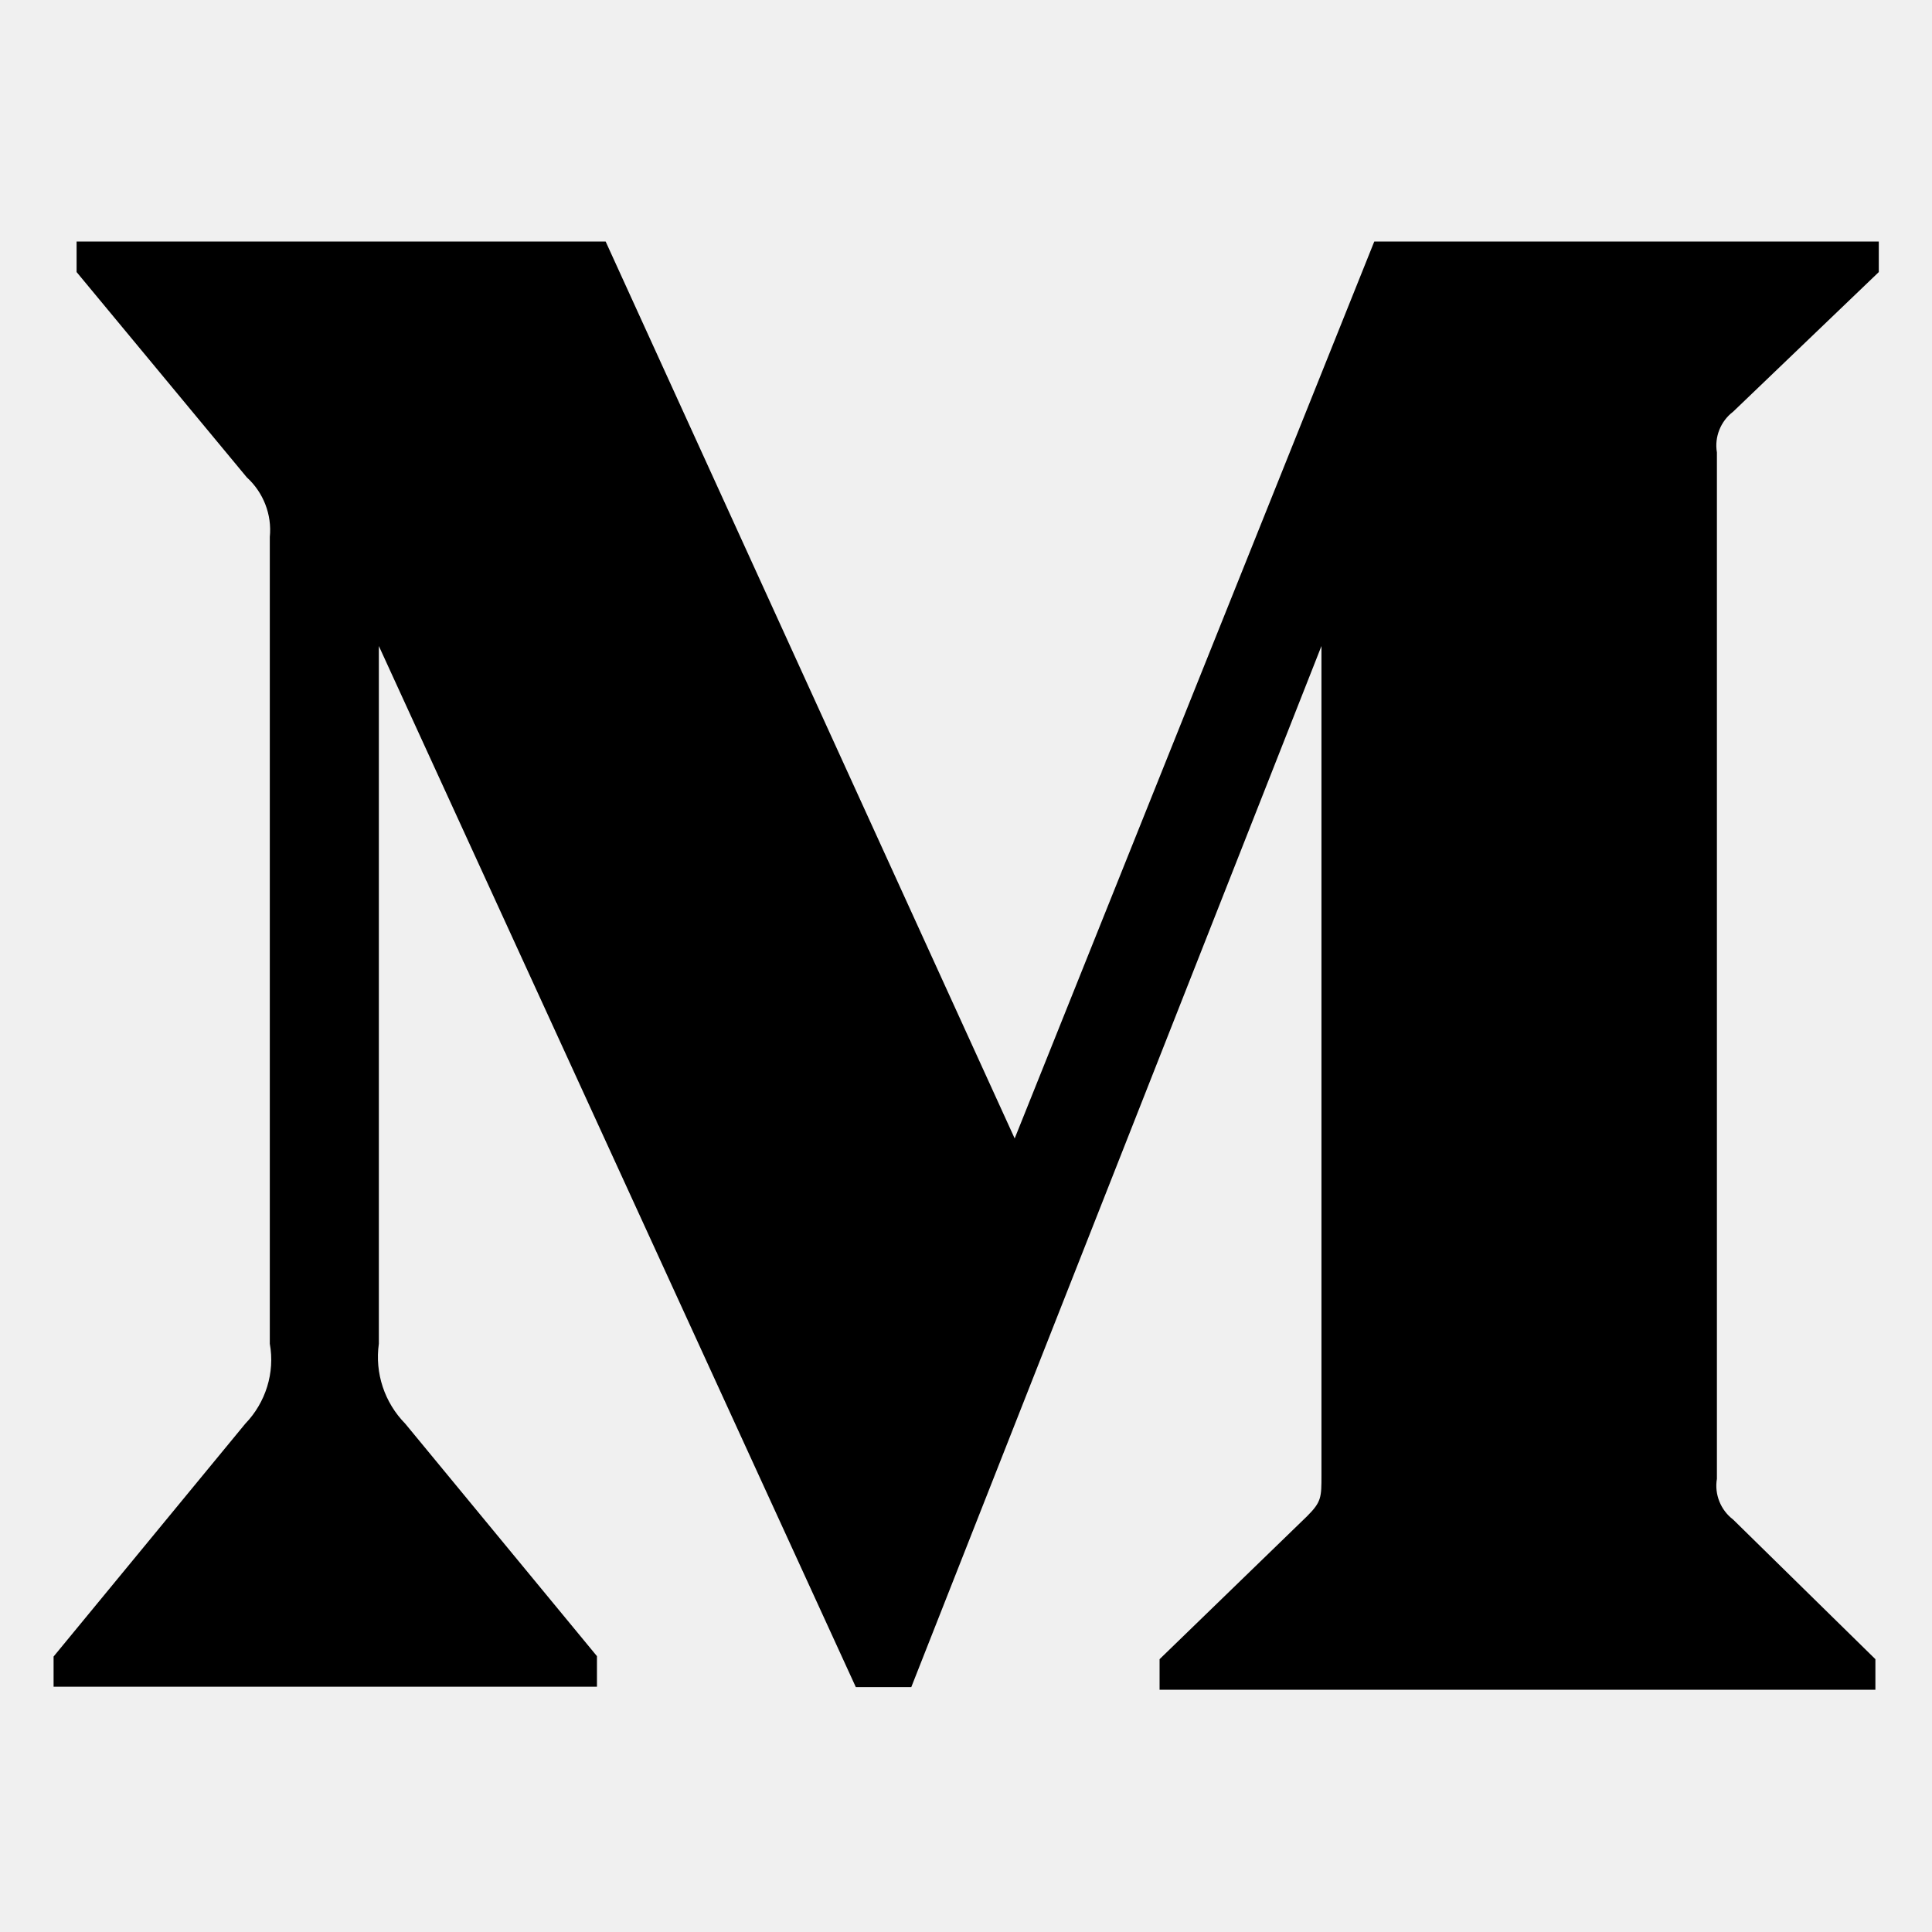
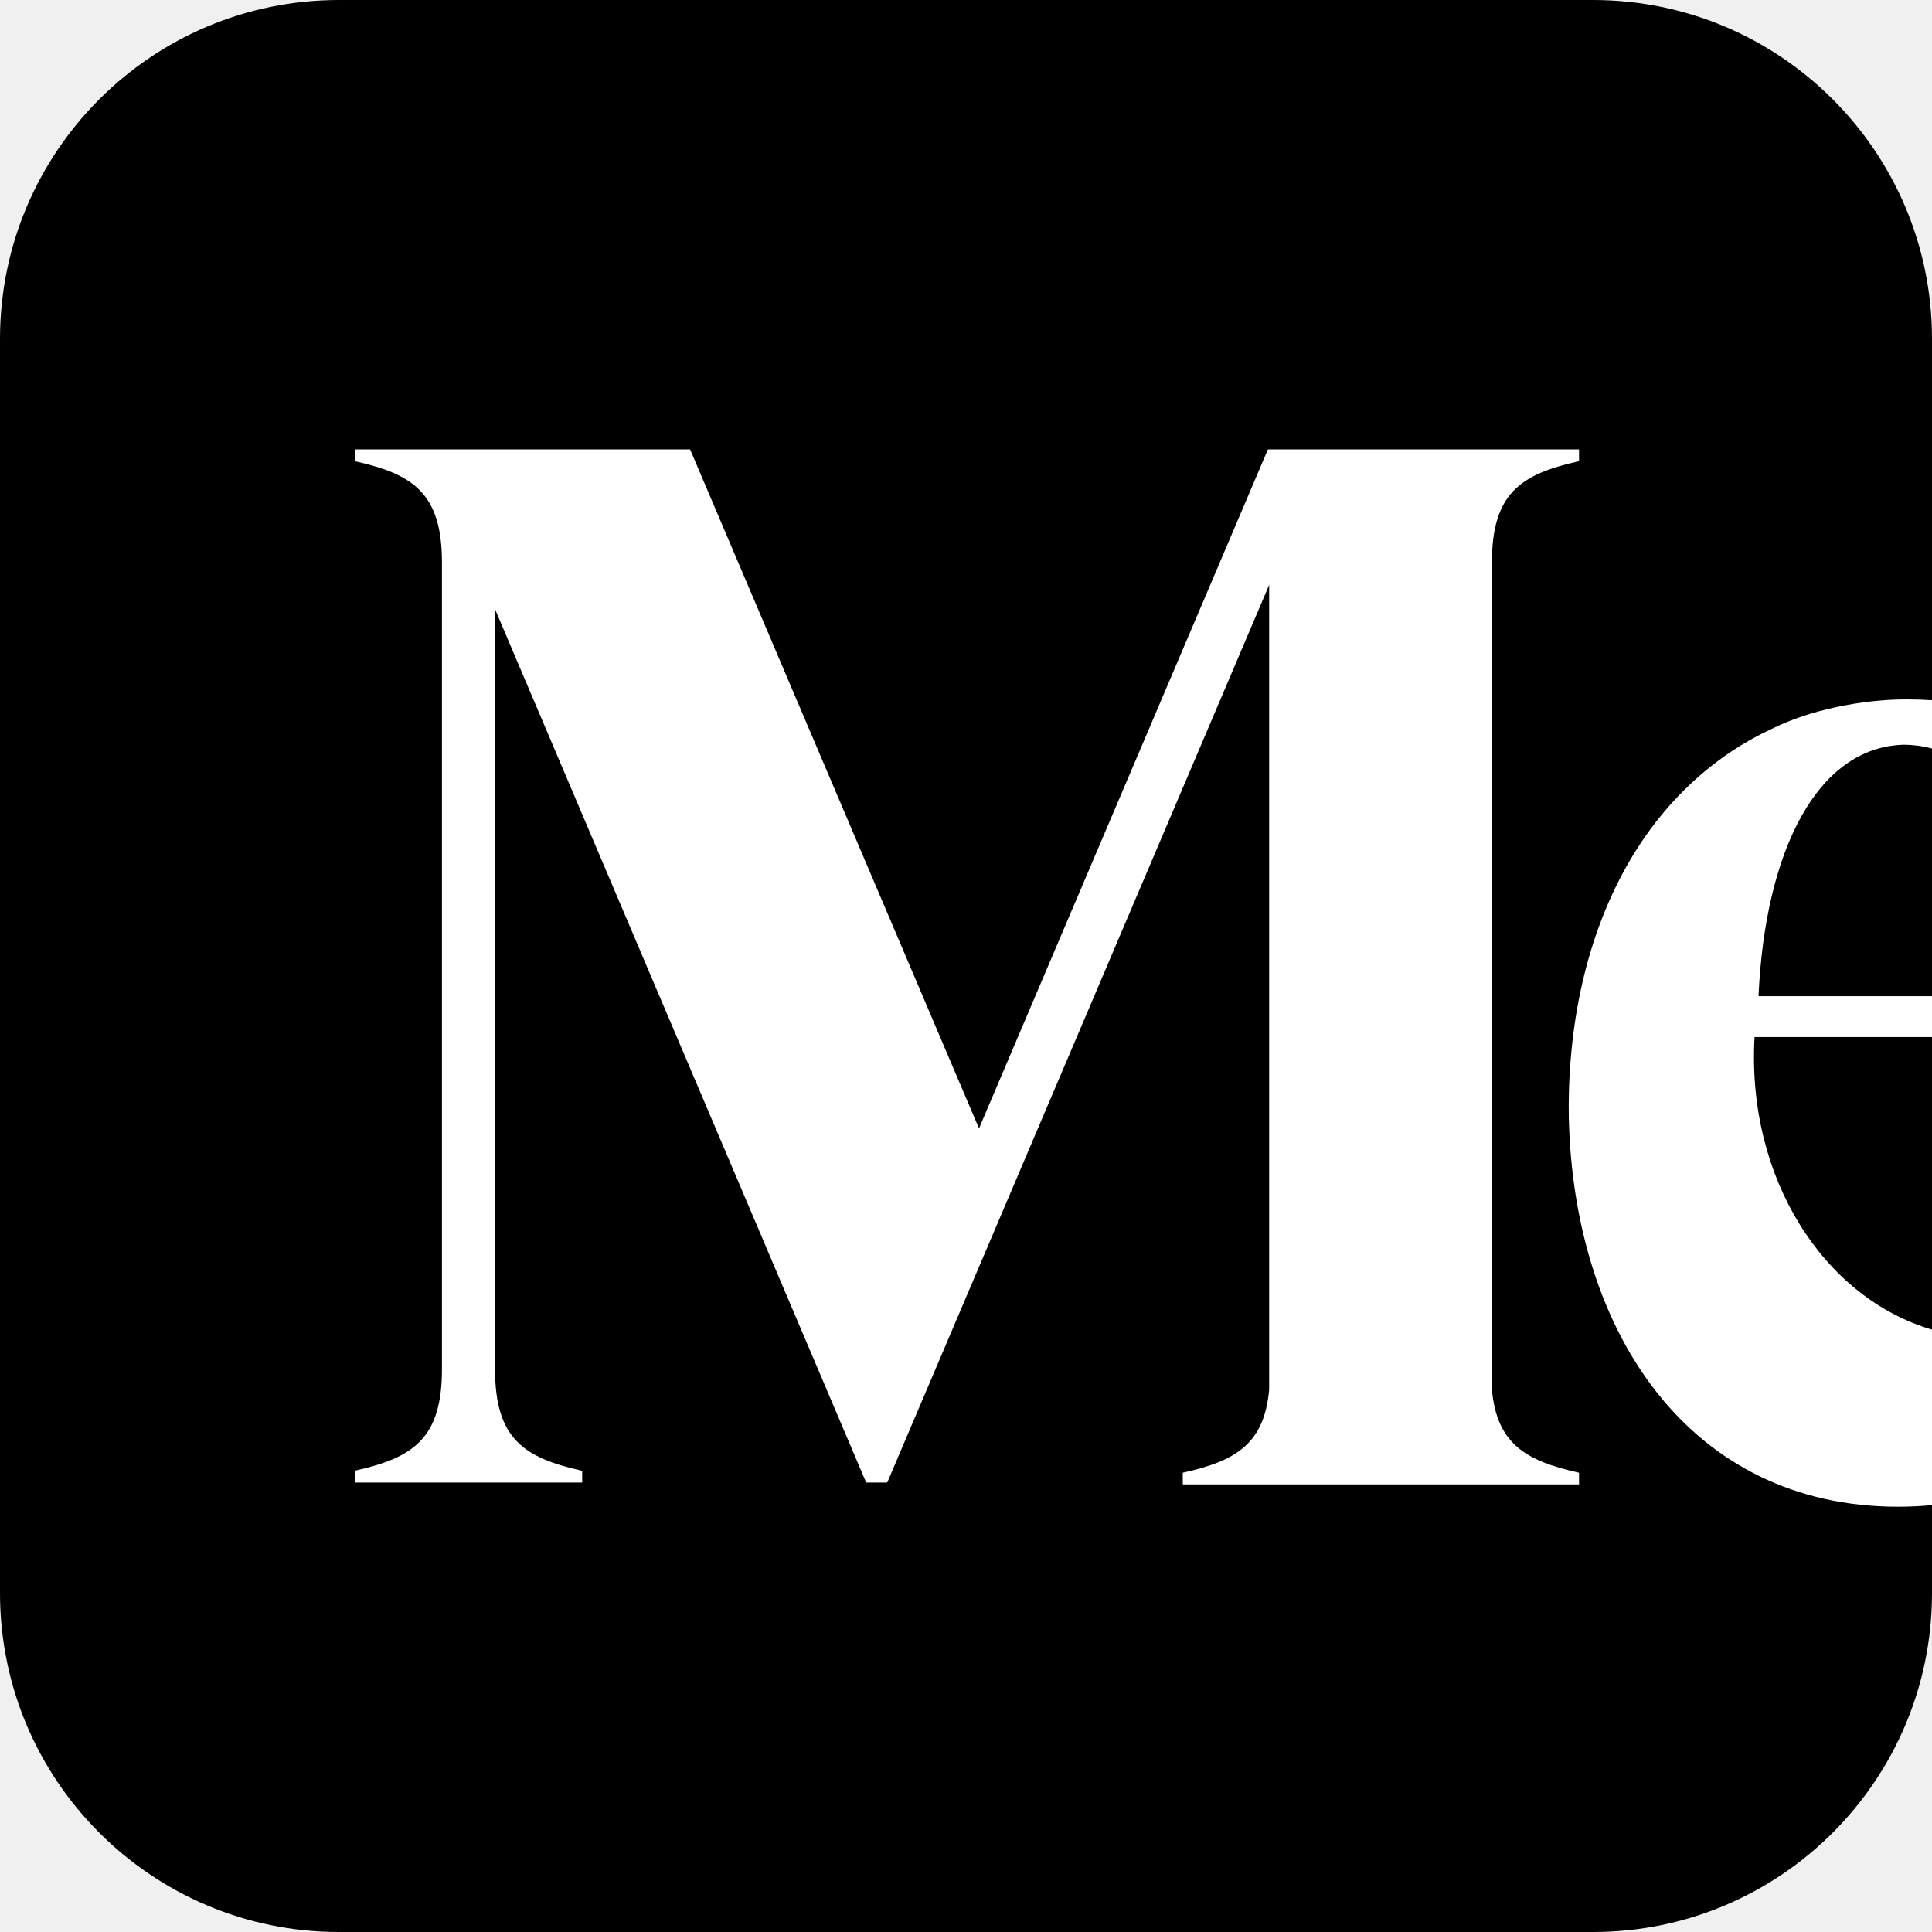
- <svg xmlns="http://www.w3.org/2000/svg" viewBox="0 0 512 512">
-   <path d="M71.5 142.3c.6-5.9-1.7-11.8-6.1-15.8L20.3 72.1V64h140.2l108.4 237.7L364.2 64h133.7v8.1l-38.6 37c-3.3 2.5-5 6.7-4.3 10.8v272c-.7 4.1 1 8.3 4.3 10.8l37.7 37v8.1H307.3v-8.1l39.1-37.9c3.8-3.8 3.8-5 3.8-10.8V171.2L241.5 447.1h-14.7L100.4 171.2v184.9c-1.1 7.8 1.5 15.6 7 21.2l50.8 61.6v8.1h-144v-8L65 377.3c5.4-5.6 7.9-13.5 6.5-21.2V142.3z" />
+ <svg xmlns="http://www.w3.org/2000/svg" width="1024" height="1024" viewBox="0 0 1024 1024" fill="none">
+   <rect width="1024" height="1024" rx="179.649" fill="black" />
+   <path d="M1024 704.736V797.736C1018.16 798.3 1012.16 798.588 1006 798.588C896.061 798.588 834.166 707.016 831.497 592.432C831.418 588.002 831.448 583.6 831.546 579.228C831.606 576.501 831.714 573.783 831.852 571.075C831.921 569.628 831.989 568.269 832.098 566.753C832.206 565.236 832.315 563.72 832.443 562.204C836.401 511.613 852.687 466.594 879.568 433.284C896.267 412.606 916.334 396.852 939.09 386.316C959.078 376.253 987.17 370.699 1010.07 370.699H1011.06C1015.4 370.699 1019.71 370.844 1024 371.13V396.717C1019.45 395.47 1014.58 394.801 1009.4 394.715C963.086 395.67 935.486 451.145 932.049 528.007H1024V549.669H929.972L929.942 549.689C925.703 624.579 966.692 687.87 1024 704.736Z" fill="white" />
+   <path d="M836.115 244.625L836.923 244.448V238.195H672.014L518.891 598.084L365.768 238.195H188.059V244.448L188.857 244.625C218.957 251.419 234.239 261.551 234.239 298.091V725.872C234.239 762.412 218.898 772.544 188.798 779.338L188 779.516V785.788H308.57V779.535L307.773 779.358C277.672 772.564 262.39 762.432 262.39 725.892V322.905L459.093 785.788H470.249L672.683 309.996V736.457C670.104 765.317 654.96 774.228 627.705 780.382L626.897 780.569V786.773H836.923V780.569L836.115 780.382C808.831 774.228 793.322 765.317 790.743 736.457L790.605 298.091H790.743C790.743 261.551 806.024 251.419 836.115 244.625Z" fill="white" />
</svg>
